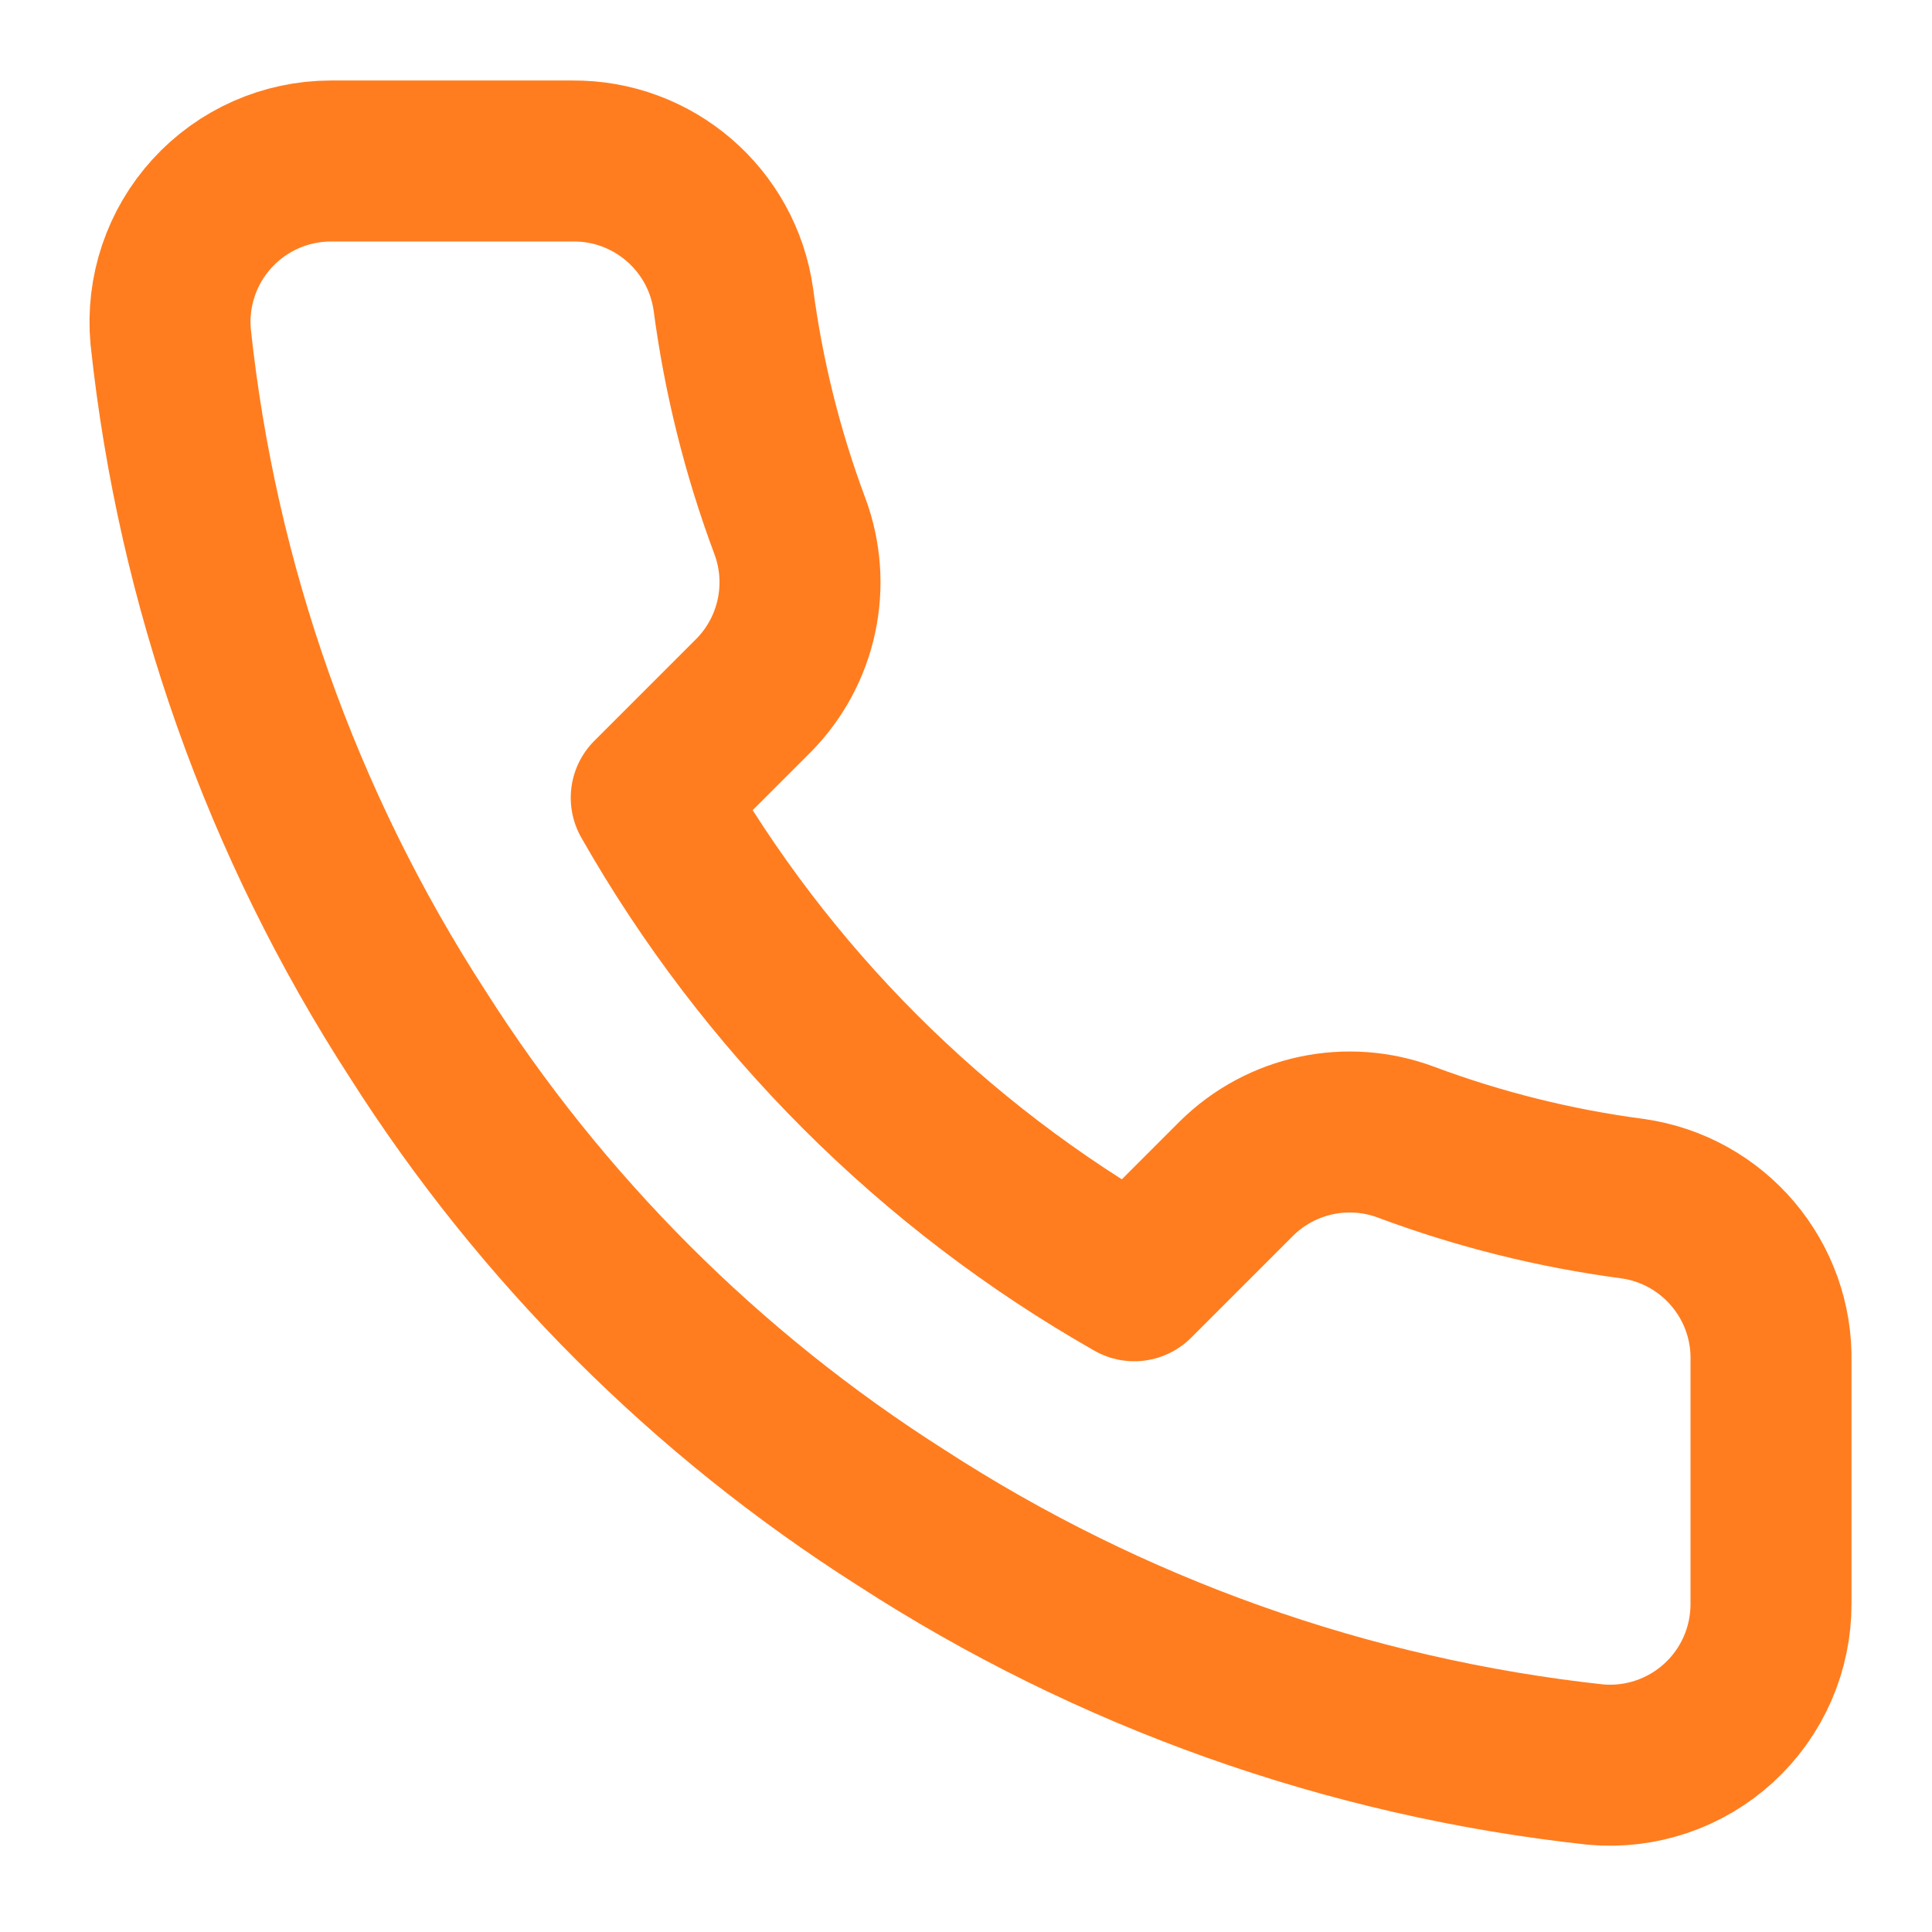
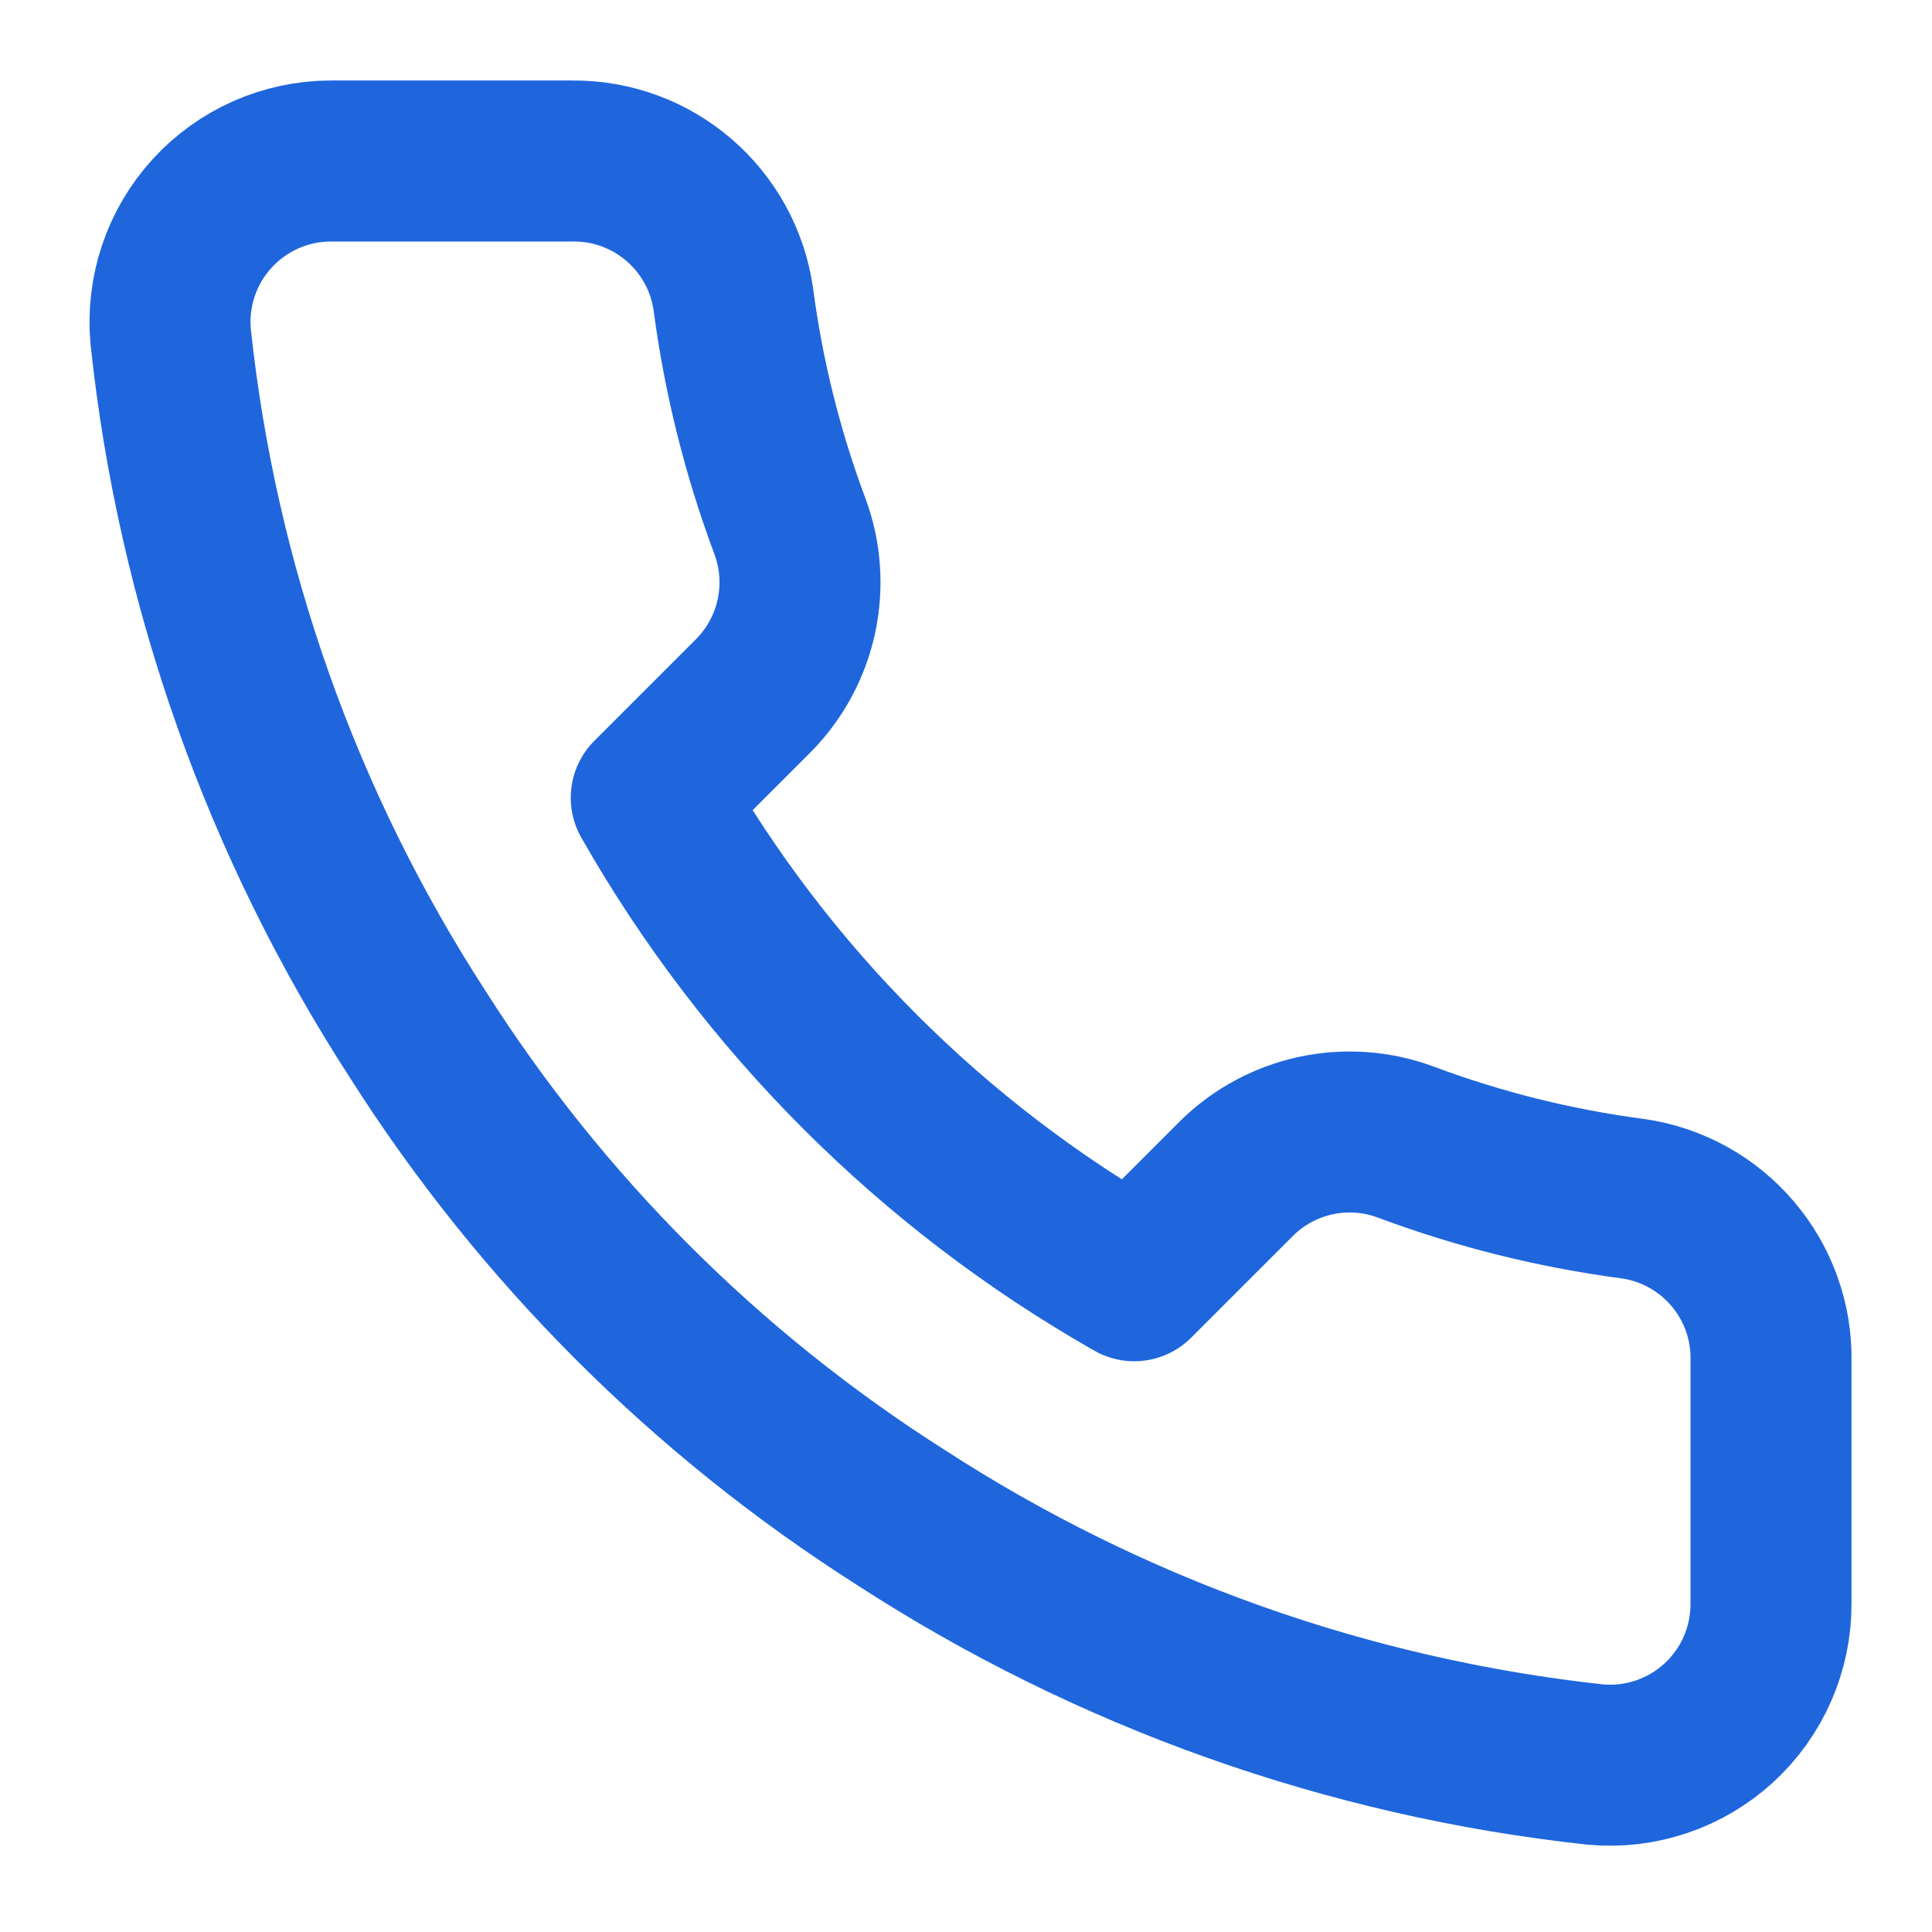
- <svg xmlns="http://www.w3.org/2000/svg" width="46" height="46" fill="none" stroke="#ff7d1f" stroke-linecap="round" stroke-linejoin="round" stroke-width="2" viewBox="0 0 24 24">
+ <svg xmlns="http://www.w3.org/2000/svg" width="46" height="46" fill="none" stroke="#1f66dd" stroke-linecap="round" stroke-linejoin="round" stroke-width="2" viewBox="0 0 24 24">
  <path d="M22 16.92v3a2 2 0 0 1-2.18 2 19.79 19.79 0 0 1-8.63-3.07 19.5 19.5 0 0 1-6-6 19.79 19.79 0 0 1-3.07-8.67A2 2 0 0 1 4.11 2h3a2 2 0 0 1 2 1.72 12.84 12.84 0 0 0 .7 2.81 2 2 0 0 1-.45 2.11L8.09 9.91a16 16 0 0 0 6 6l1.27-1.27a2 2 0 0 1 2.11-.45 12.84 12.84 0 0 0 2.81.7A2 2 0 0 1 22 16.92z" />
</svg>
